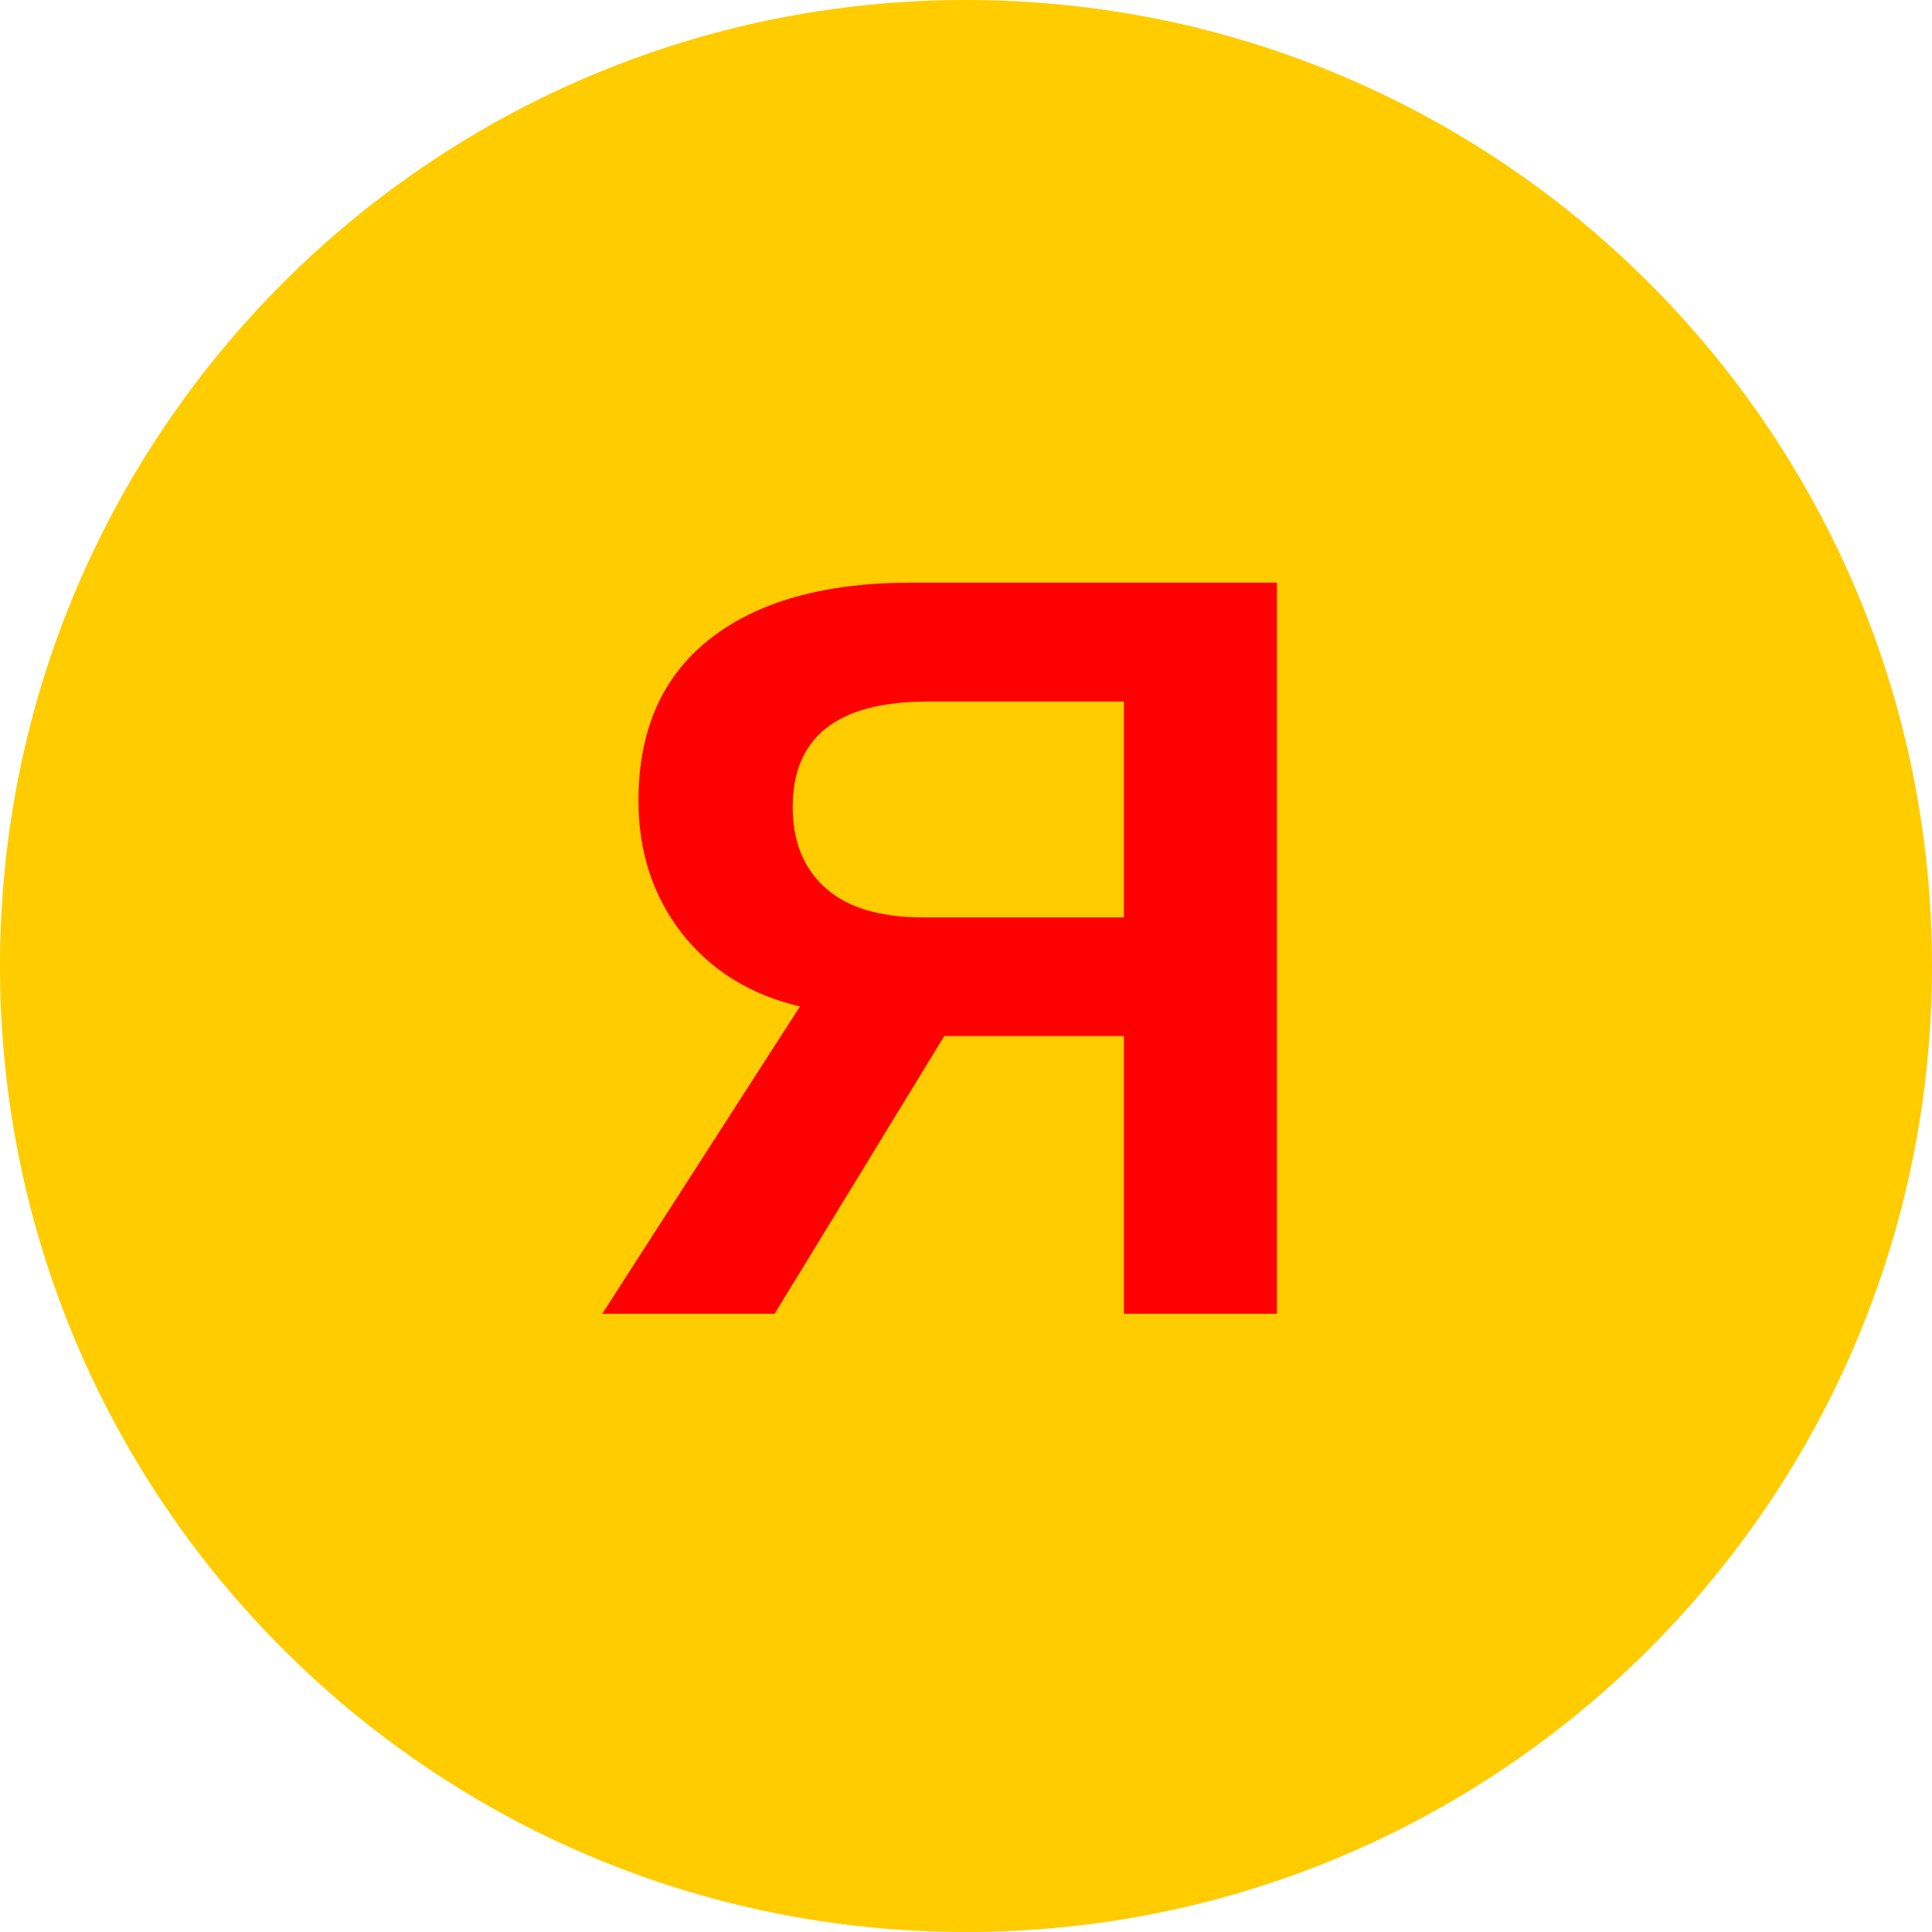
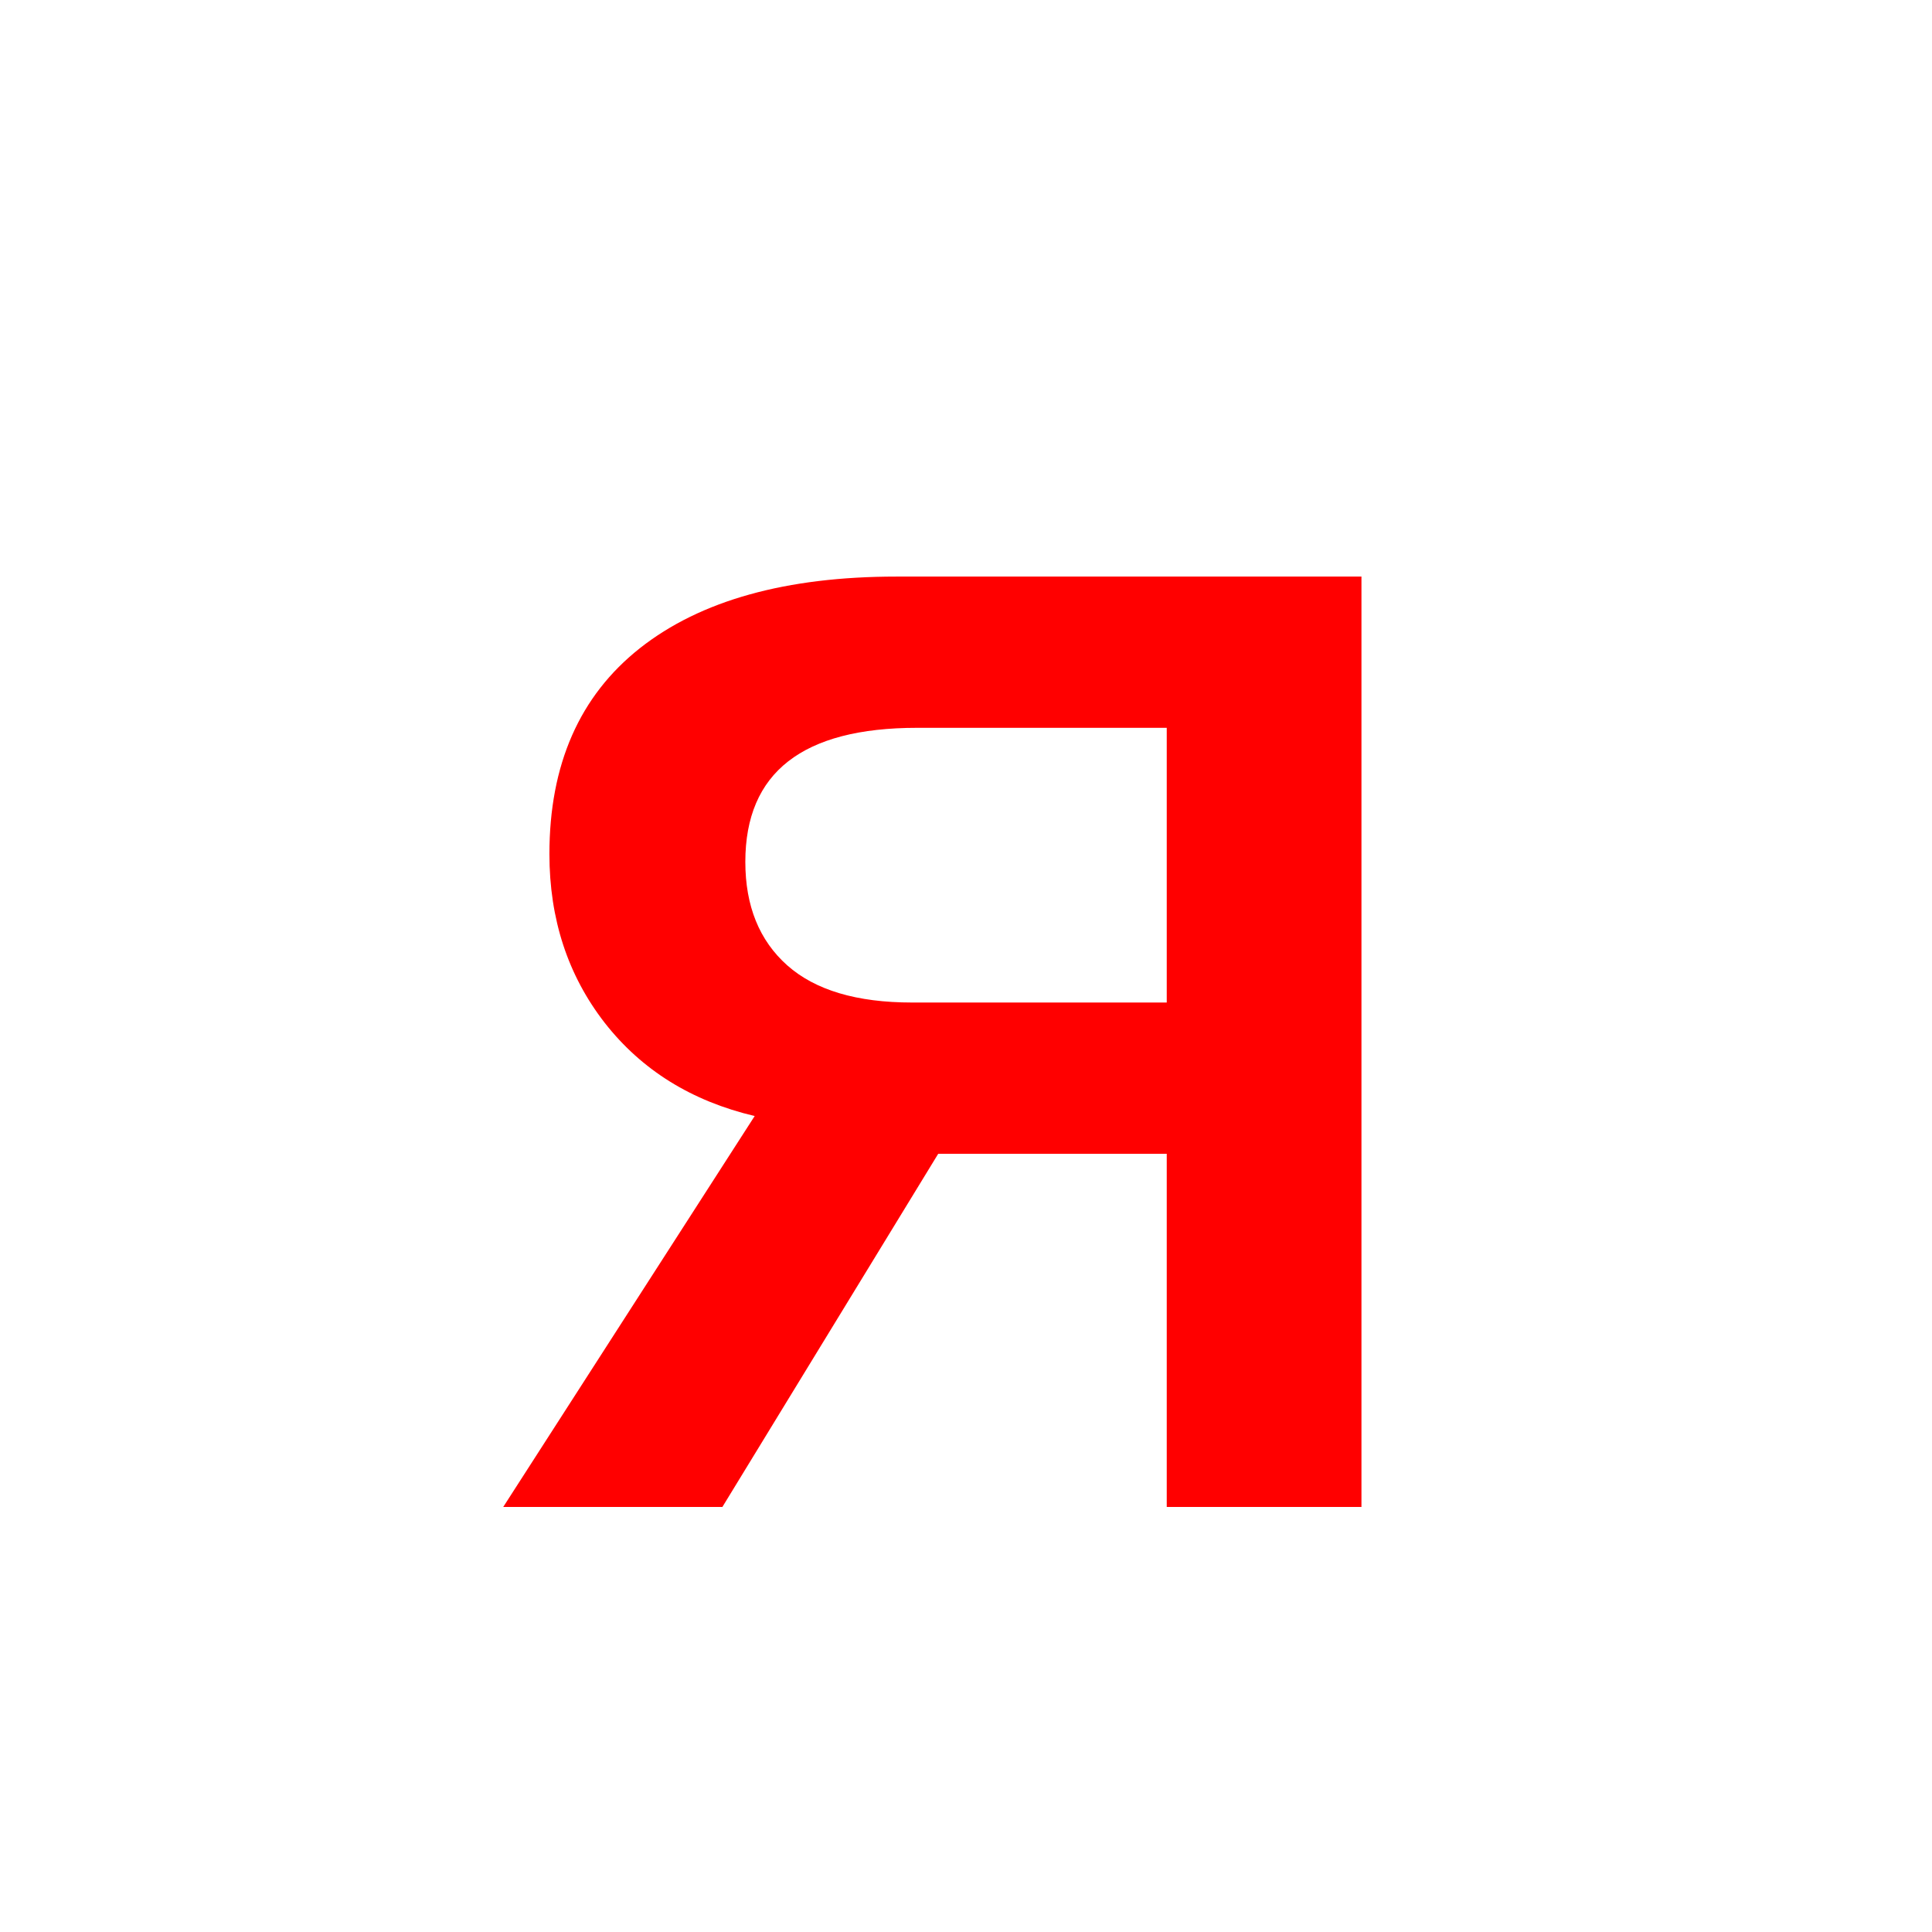
<svg xmlns="http://www.w3.org/2000/svg" viewBox="0 0 100 100">
-   <circle cx="50" cy="50" r="50" fill="#FFCC00" />
-   <text x="50" y="68" font-family="'Helvetica Neue', Arial, sans-serif" font-size="55" font-weight="900" fill="#FF0000" text-anchor="middle">Я</text>
+   <text x="50" y="78" font-family="'Helvetica Neue', Arial, sans-serif" font-size="70" font-weight="900" fill="#FF0000" text-anchor="middle">Я</text>
</svg>
